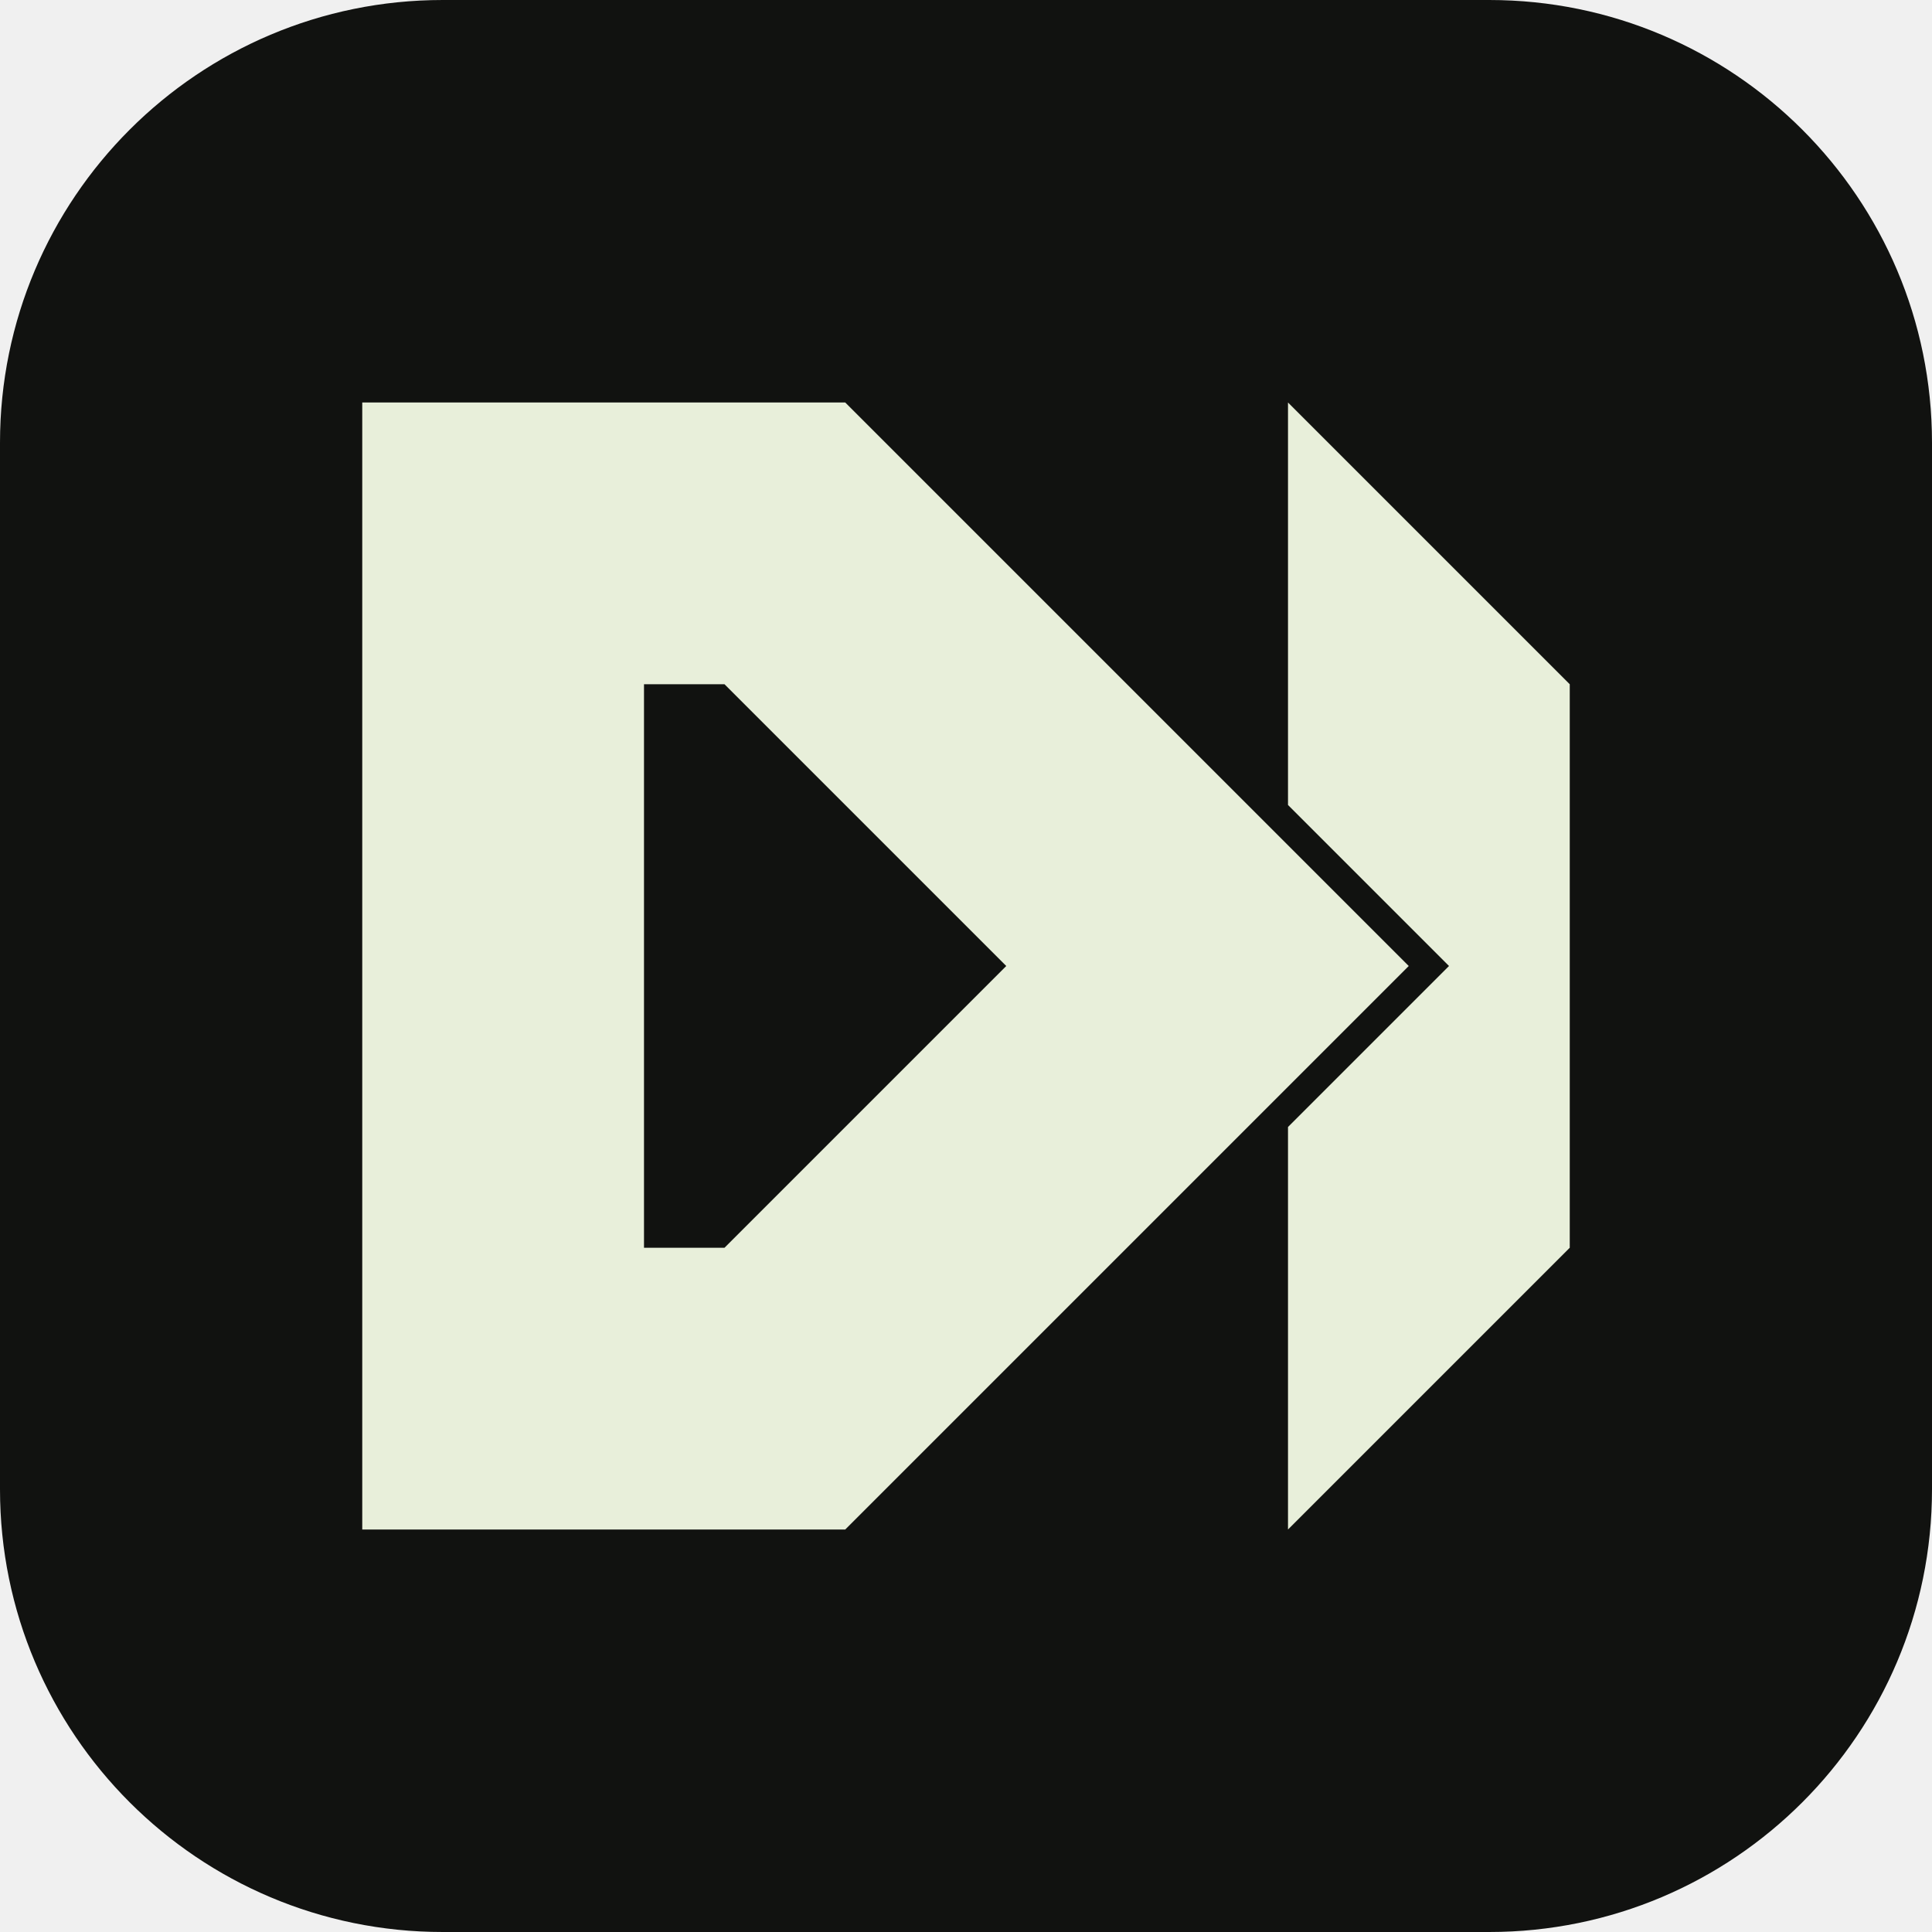
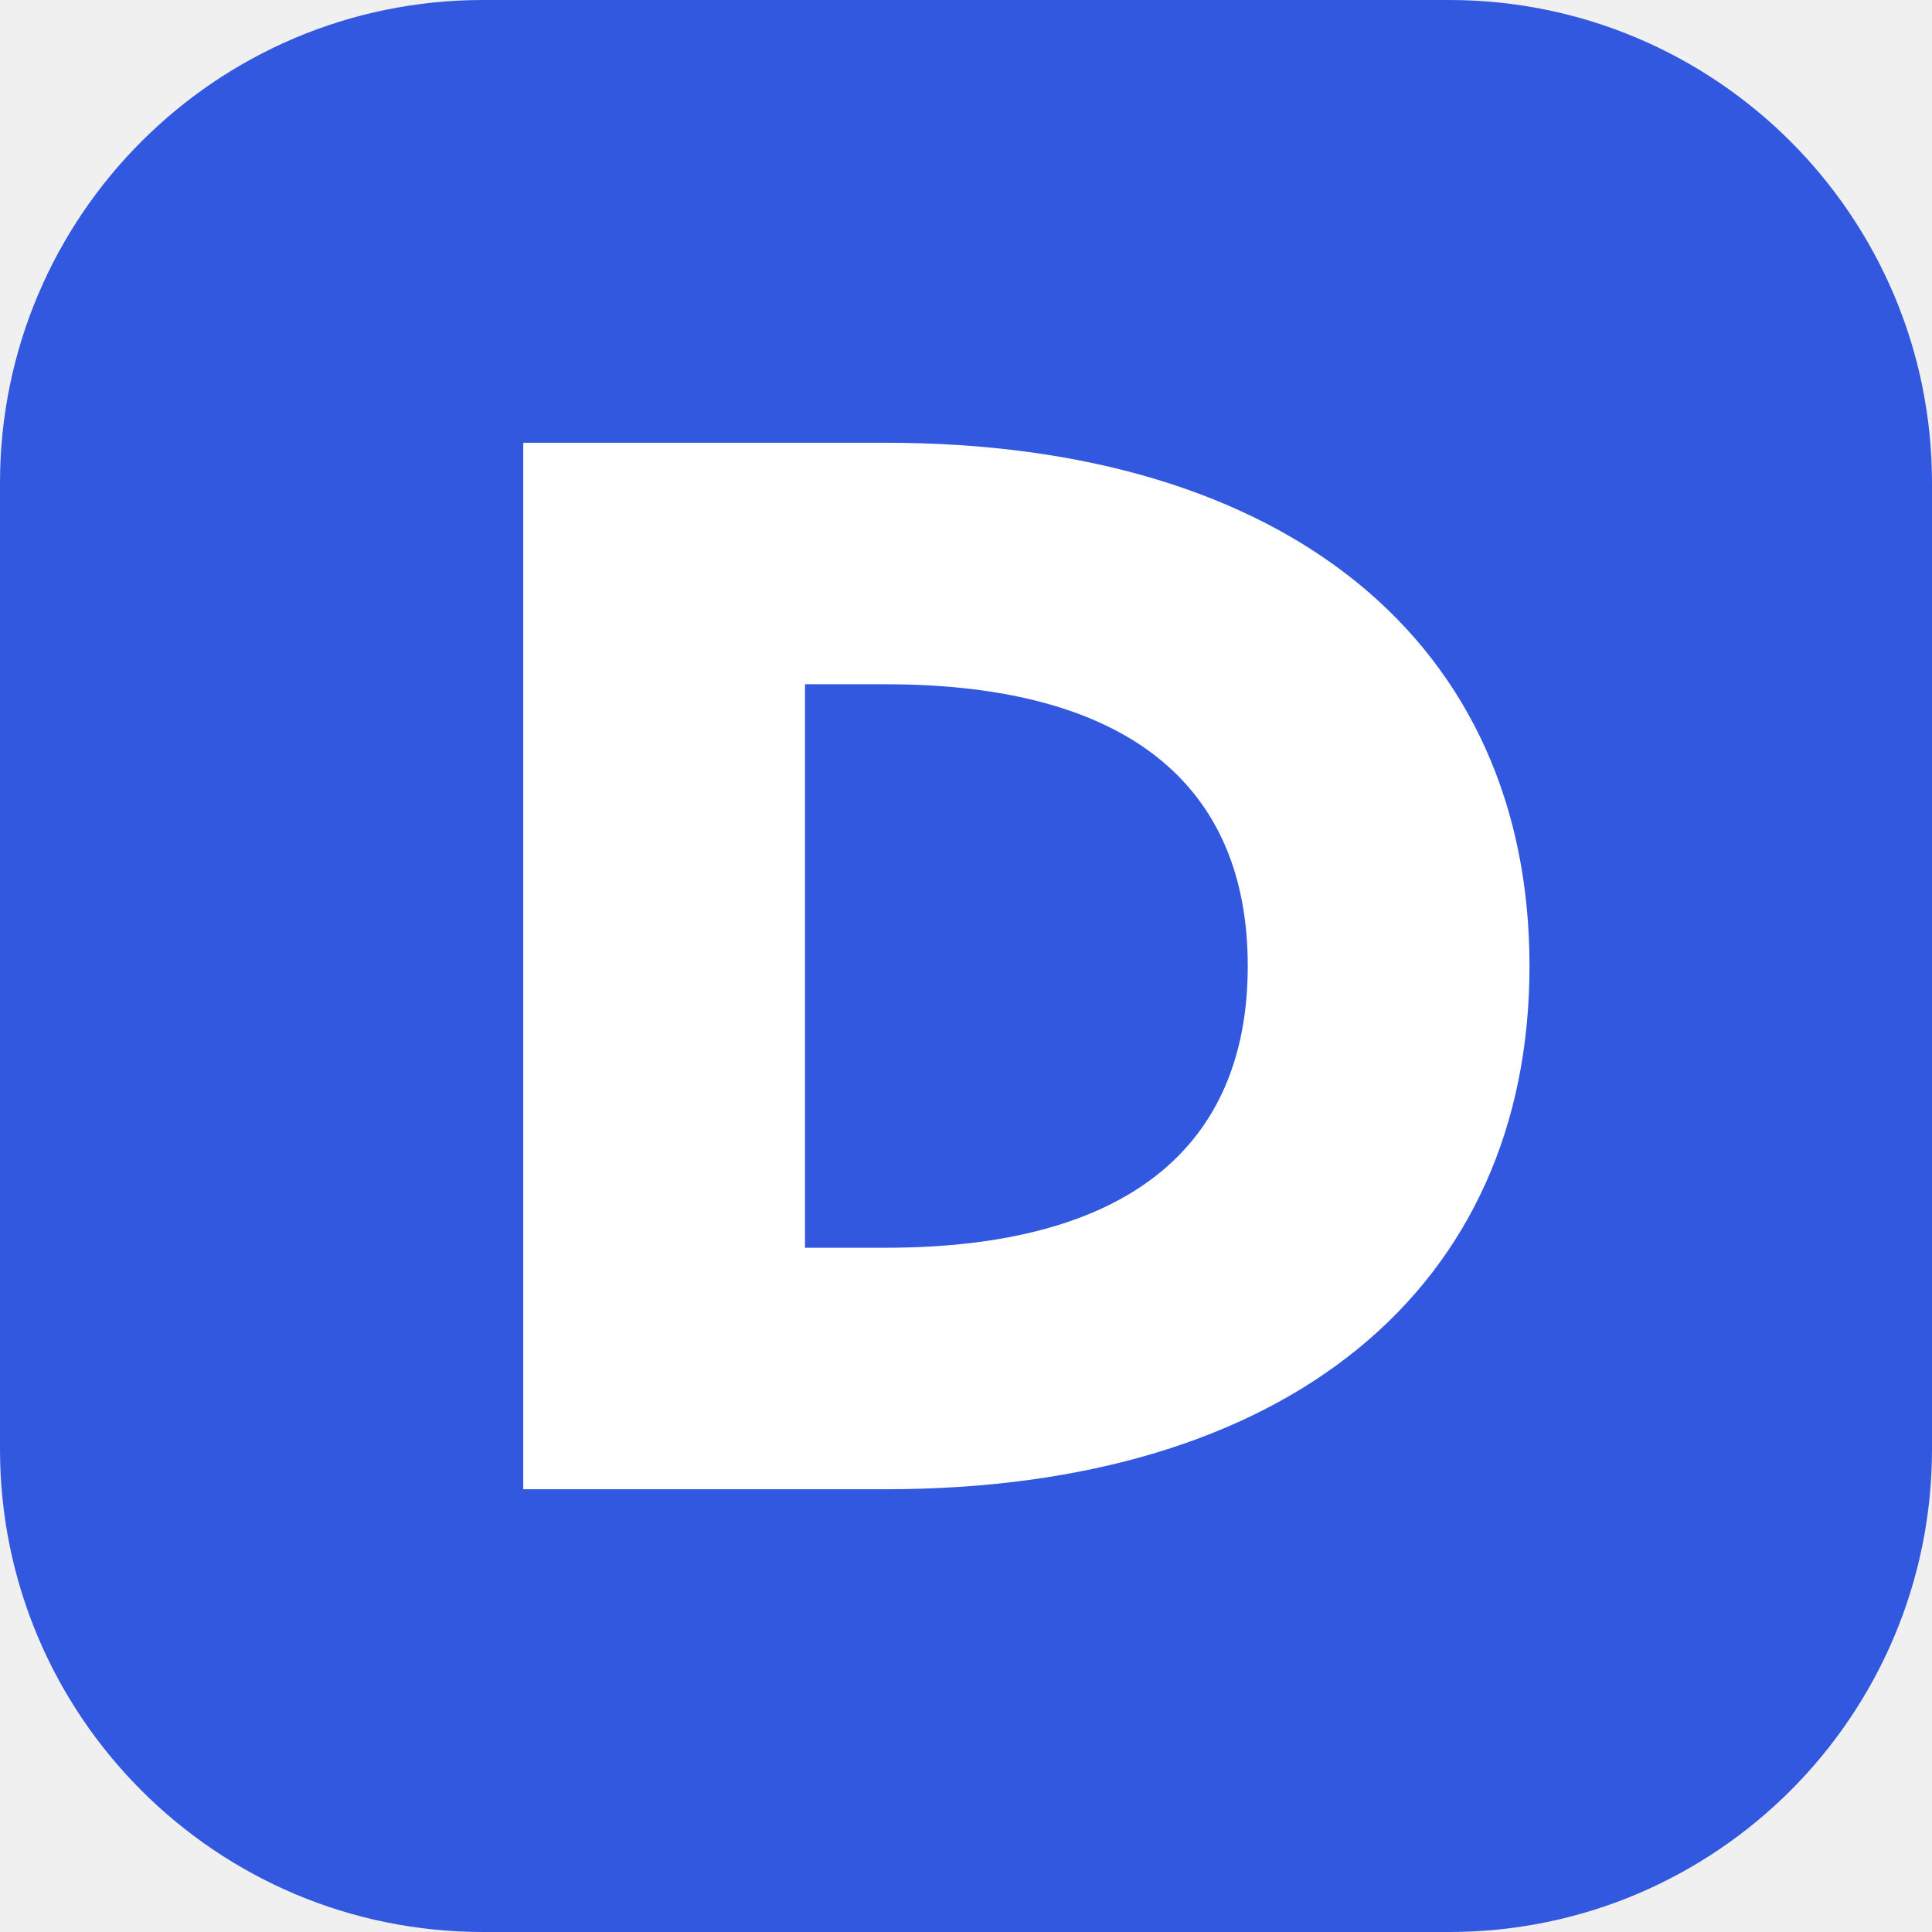
<svg xmlns="http://www.w3.org/2000/svg" viewBox="0 0 48 48">
-   <rect width="48" height="48" rx="11" fill="#111210" />
-   <g transform="translate(4 4)" fill="#e8efda">
-     <path d="M5 6h12l14 14-14 14H5V6Zm7 7v14h2l7-7-7-7h-2Z" />
-     <path d="m28 6 7 7v14l-7 7V24l4-4-4-4V6Z" />
-   </g>
+   <rect width="48" height="48" rx="12" fill="#3158df" />
+   <path d="M13 11h9c10 0 16 5 16 13s-6 13-16 13h-9V11Zm7 6v14h2c6 0 9-2.5 9-7s-3-7-9-7h-2Z" fill="#fff" />
</svg>
